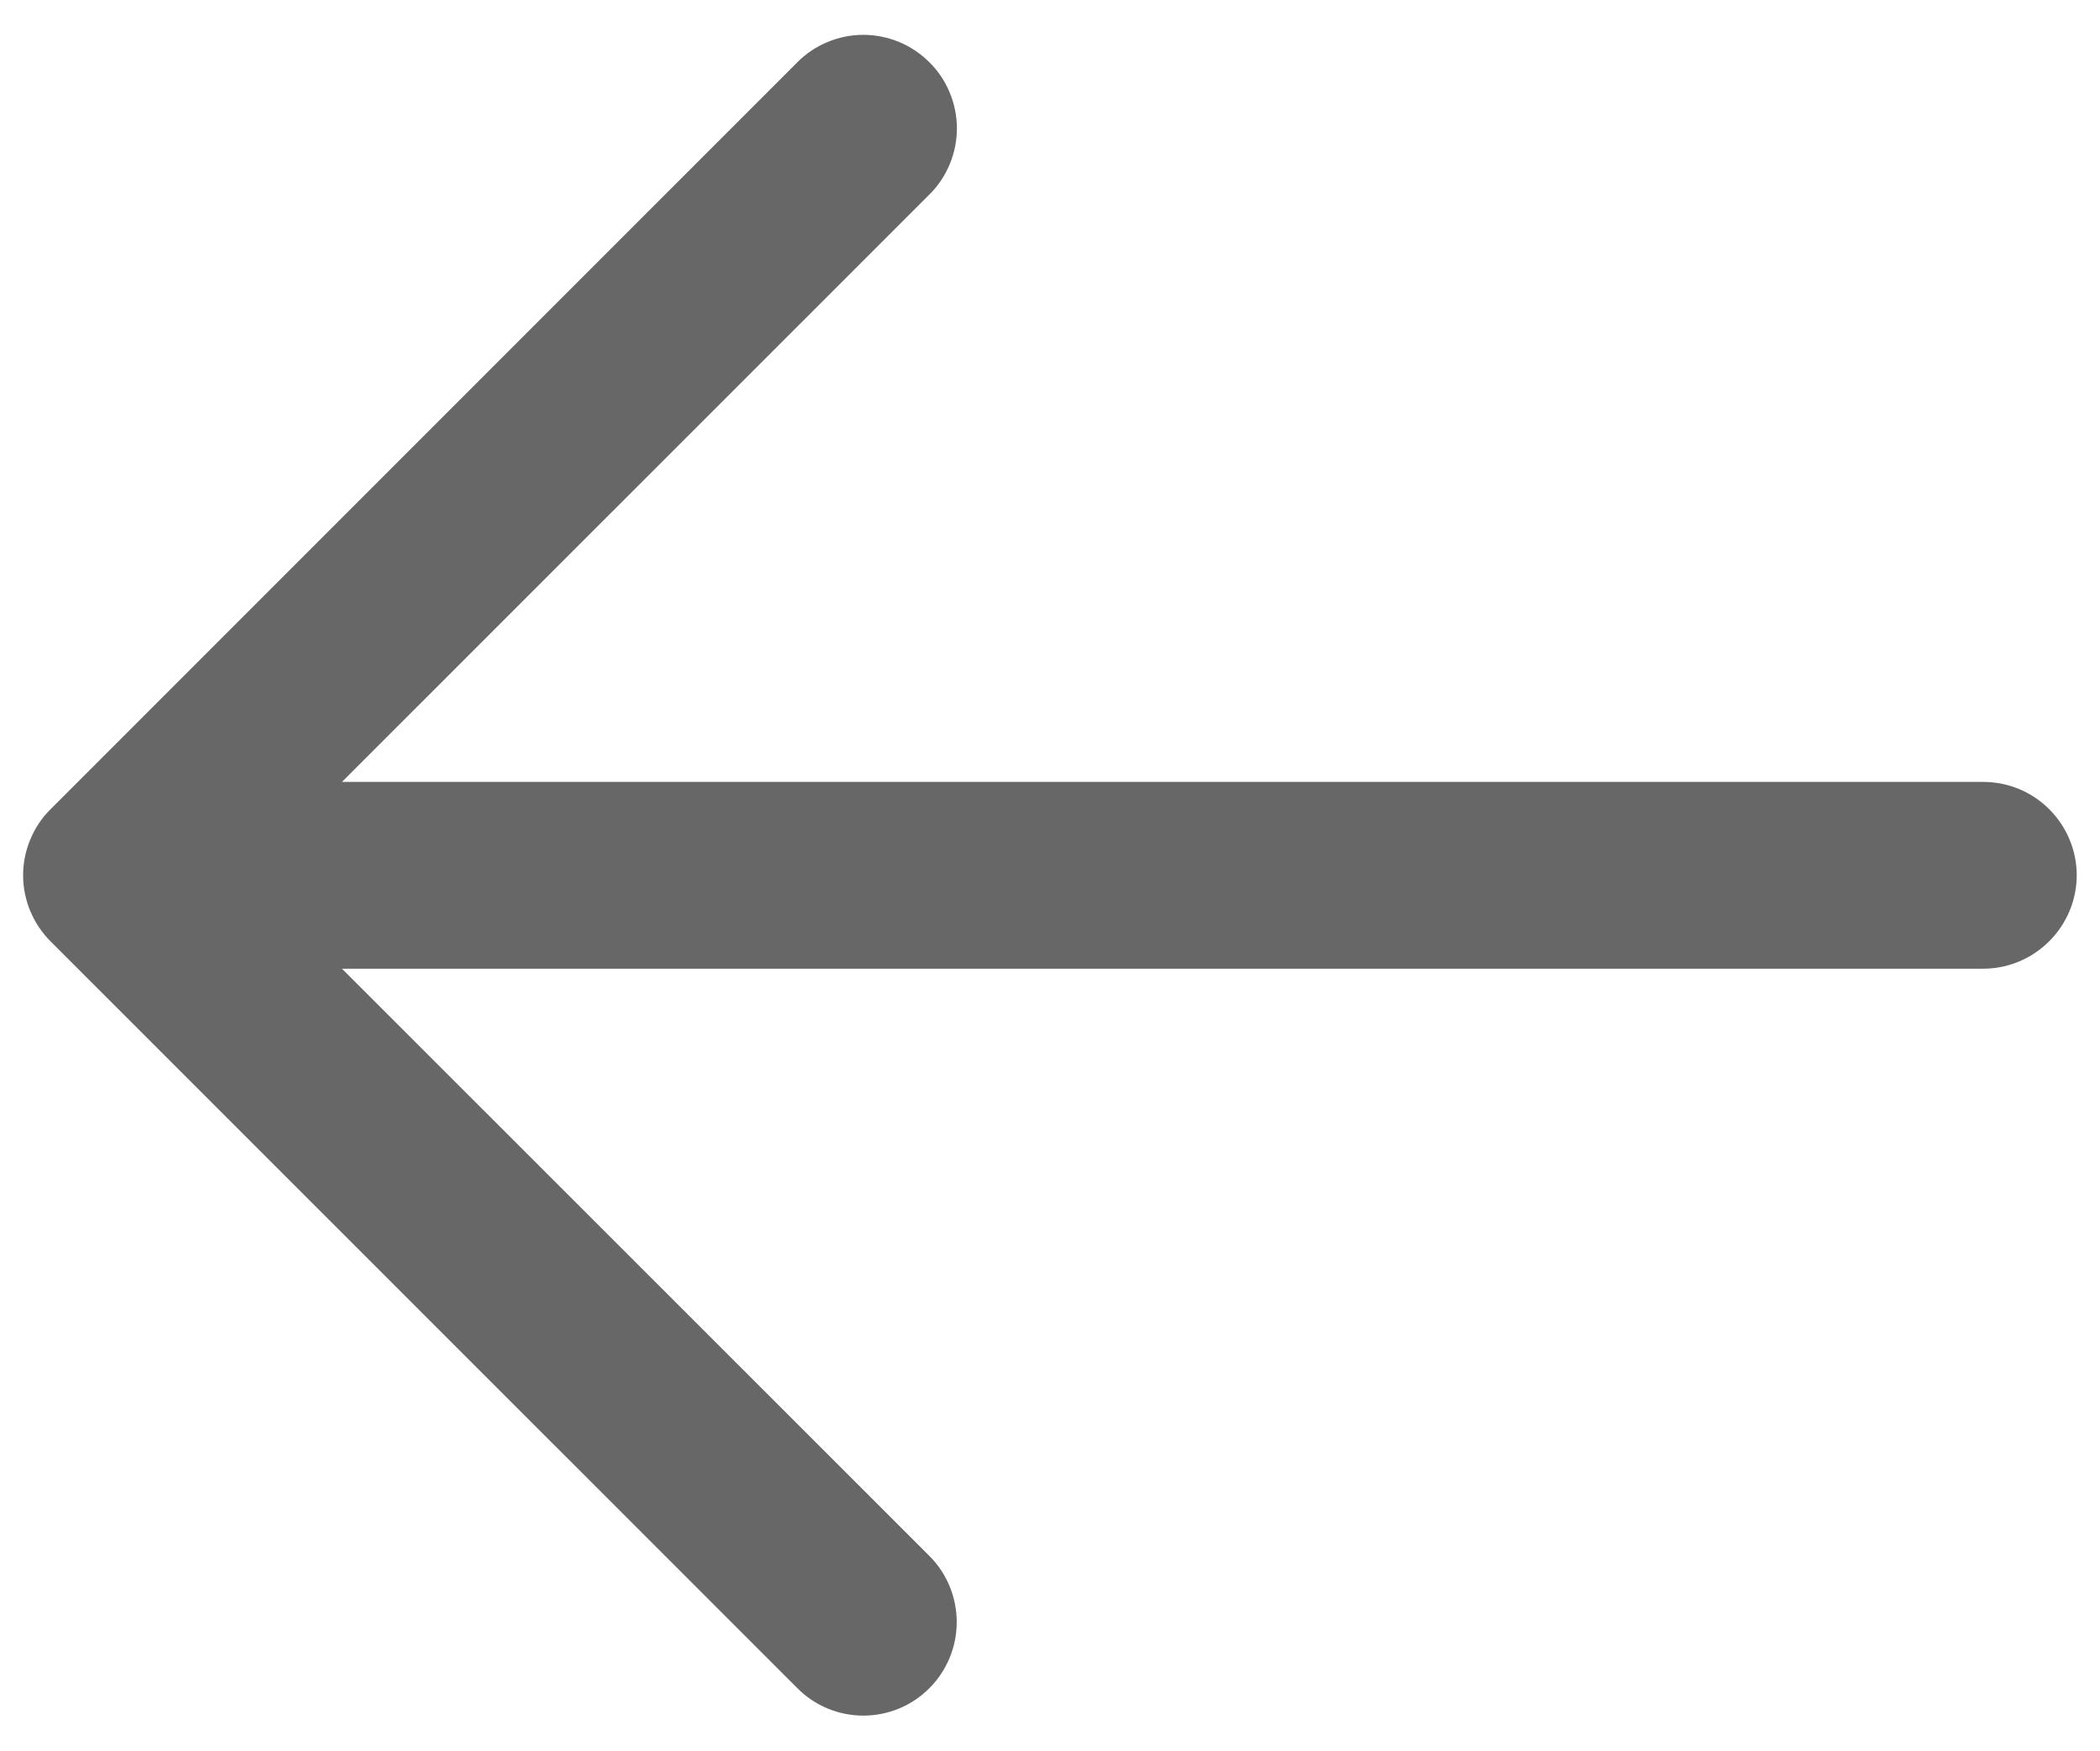
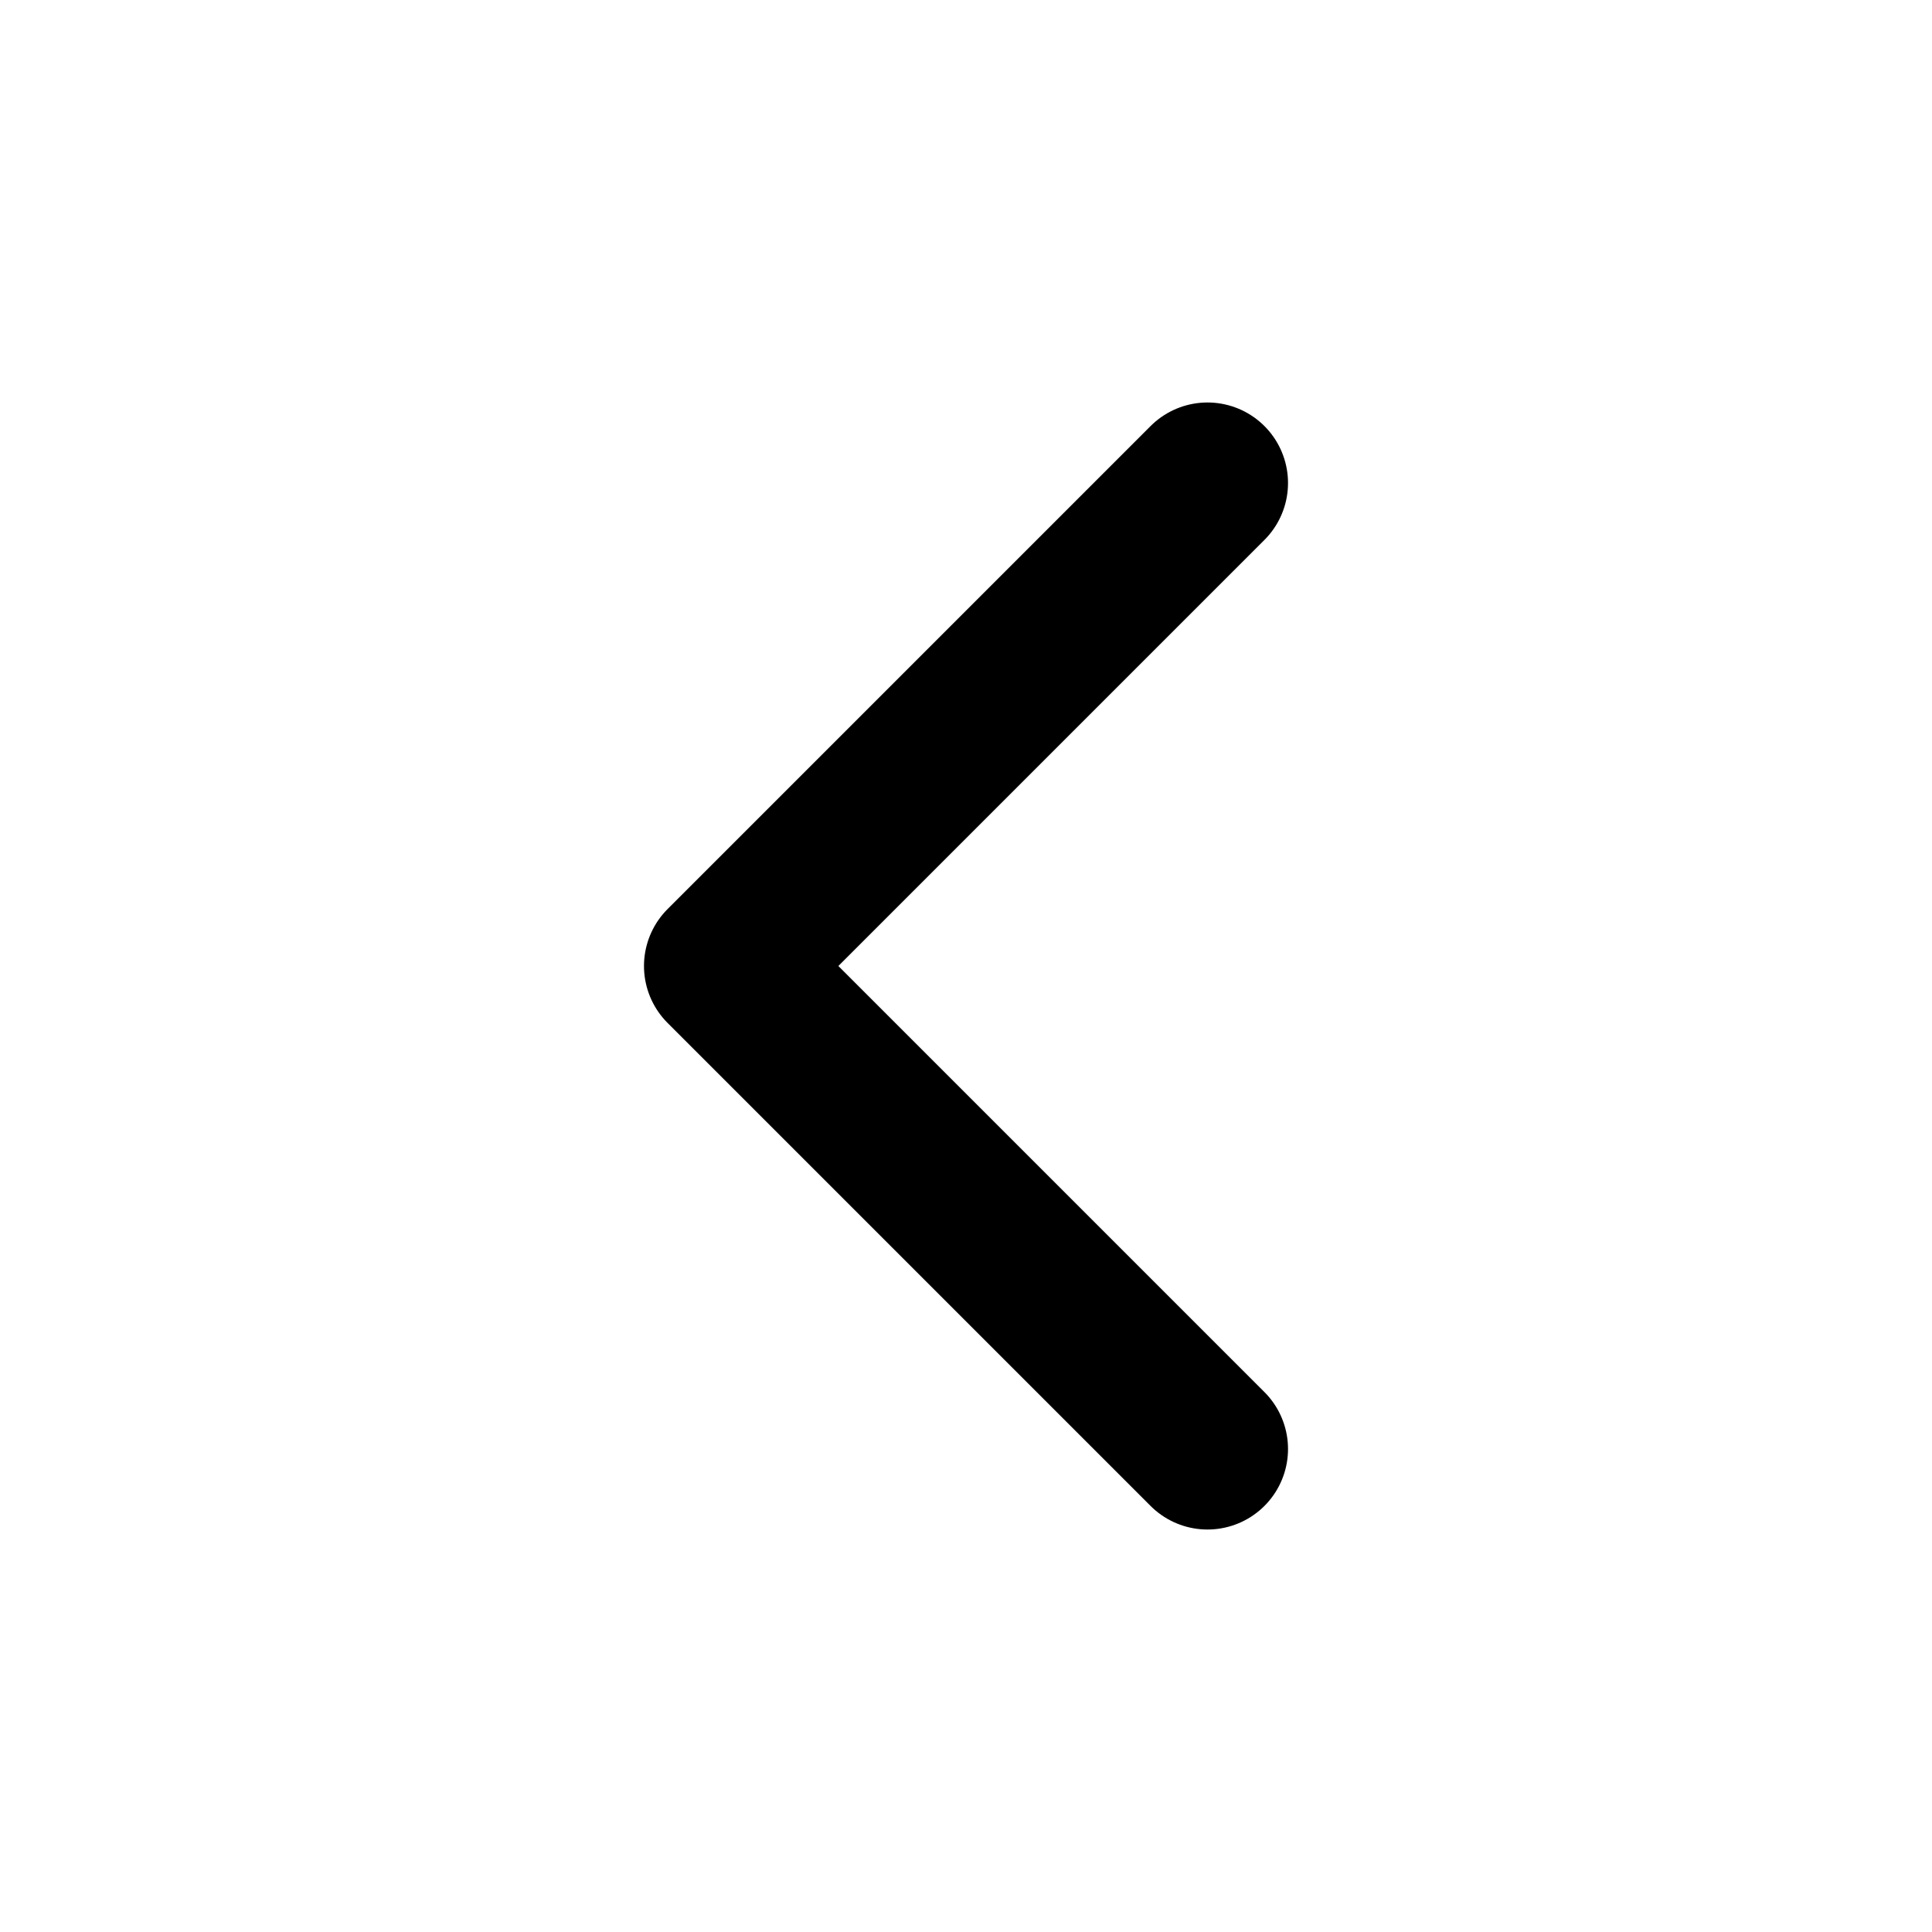
- <svg xmlns="http://www.w3.org/2000/svg" width="12" height="10" viewBox="0 0 12 10" fill="none">
-   <path fill-rule="evenodd" clip-rule="evenodd" d="M5.311 0.356C5.361 0.405 5.4 0.464 5.427 0.529C5.454 0.594 5.468 0.663 5.468 0.734C5.468 0.804 5.454 0.873 5.427 0.938C5.4 1.003 5.361 1.062 5.311 1.111L1.954 4.467H11.333C11.475 4.467 11.61 4.523 11.71 4.623C11.81 4.723 11.867 4.859 11.867 5C11.867 5.142 11.81 5.277 11.71 5.377C11.61 5.477 11.475 5.534 11.333 5.534H1.954L5.311 8.889C5.411 8.989 5.467 9.125 5.467 9.267C5.467 9.408 5.411 9.544 5.311 9.644C5.211 9.745 5.075 9.801 4.933 9.801C4.792 9.801 4.656 9.745 4.556 9.644L0.289 5.378C0.239 5.328 0.2 5.269 0.173 5.205C0.146 5.14 0.132 5.07 0.132 5C0.132 4.93 0.146 4.861 0.173 4.796C0.2 4.731 0.239 4.672 0.289 4.623L4.556 0.356C4.605 0.306 4.664 0.267 4.729 0.24C4.794 0.213 4.863 0.199 4.933 0.199C5.003 0.199 5.073 0.213 5.138 0.24C5.203 0.267 5.261 0.306 5.311 0.356Z" fill="#676767" />
+ <svg xmlns="http://www.w3.org/2000/svg" width="20" height="20" viewBox="0 0 20 20" fill="none">
+   <path d="M12.5 15L7.5 10L12.5 5" stroke="currentColor" stroke-width="1.667" stroke-linecap="round" stroke-linejoin="round" />
</svg>
